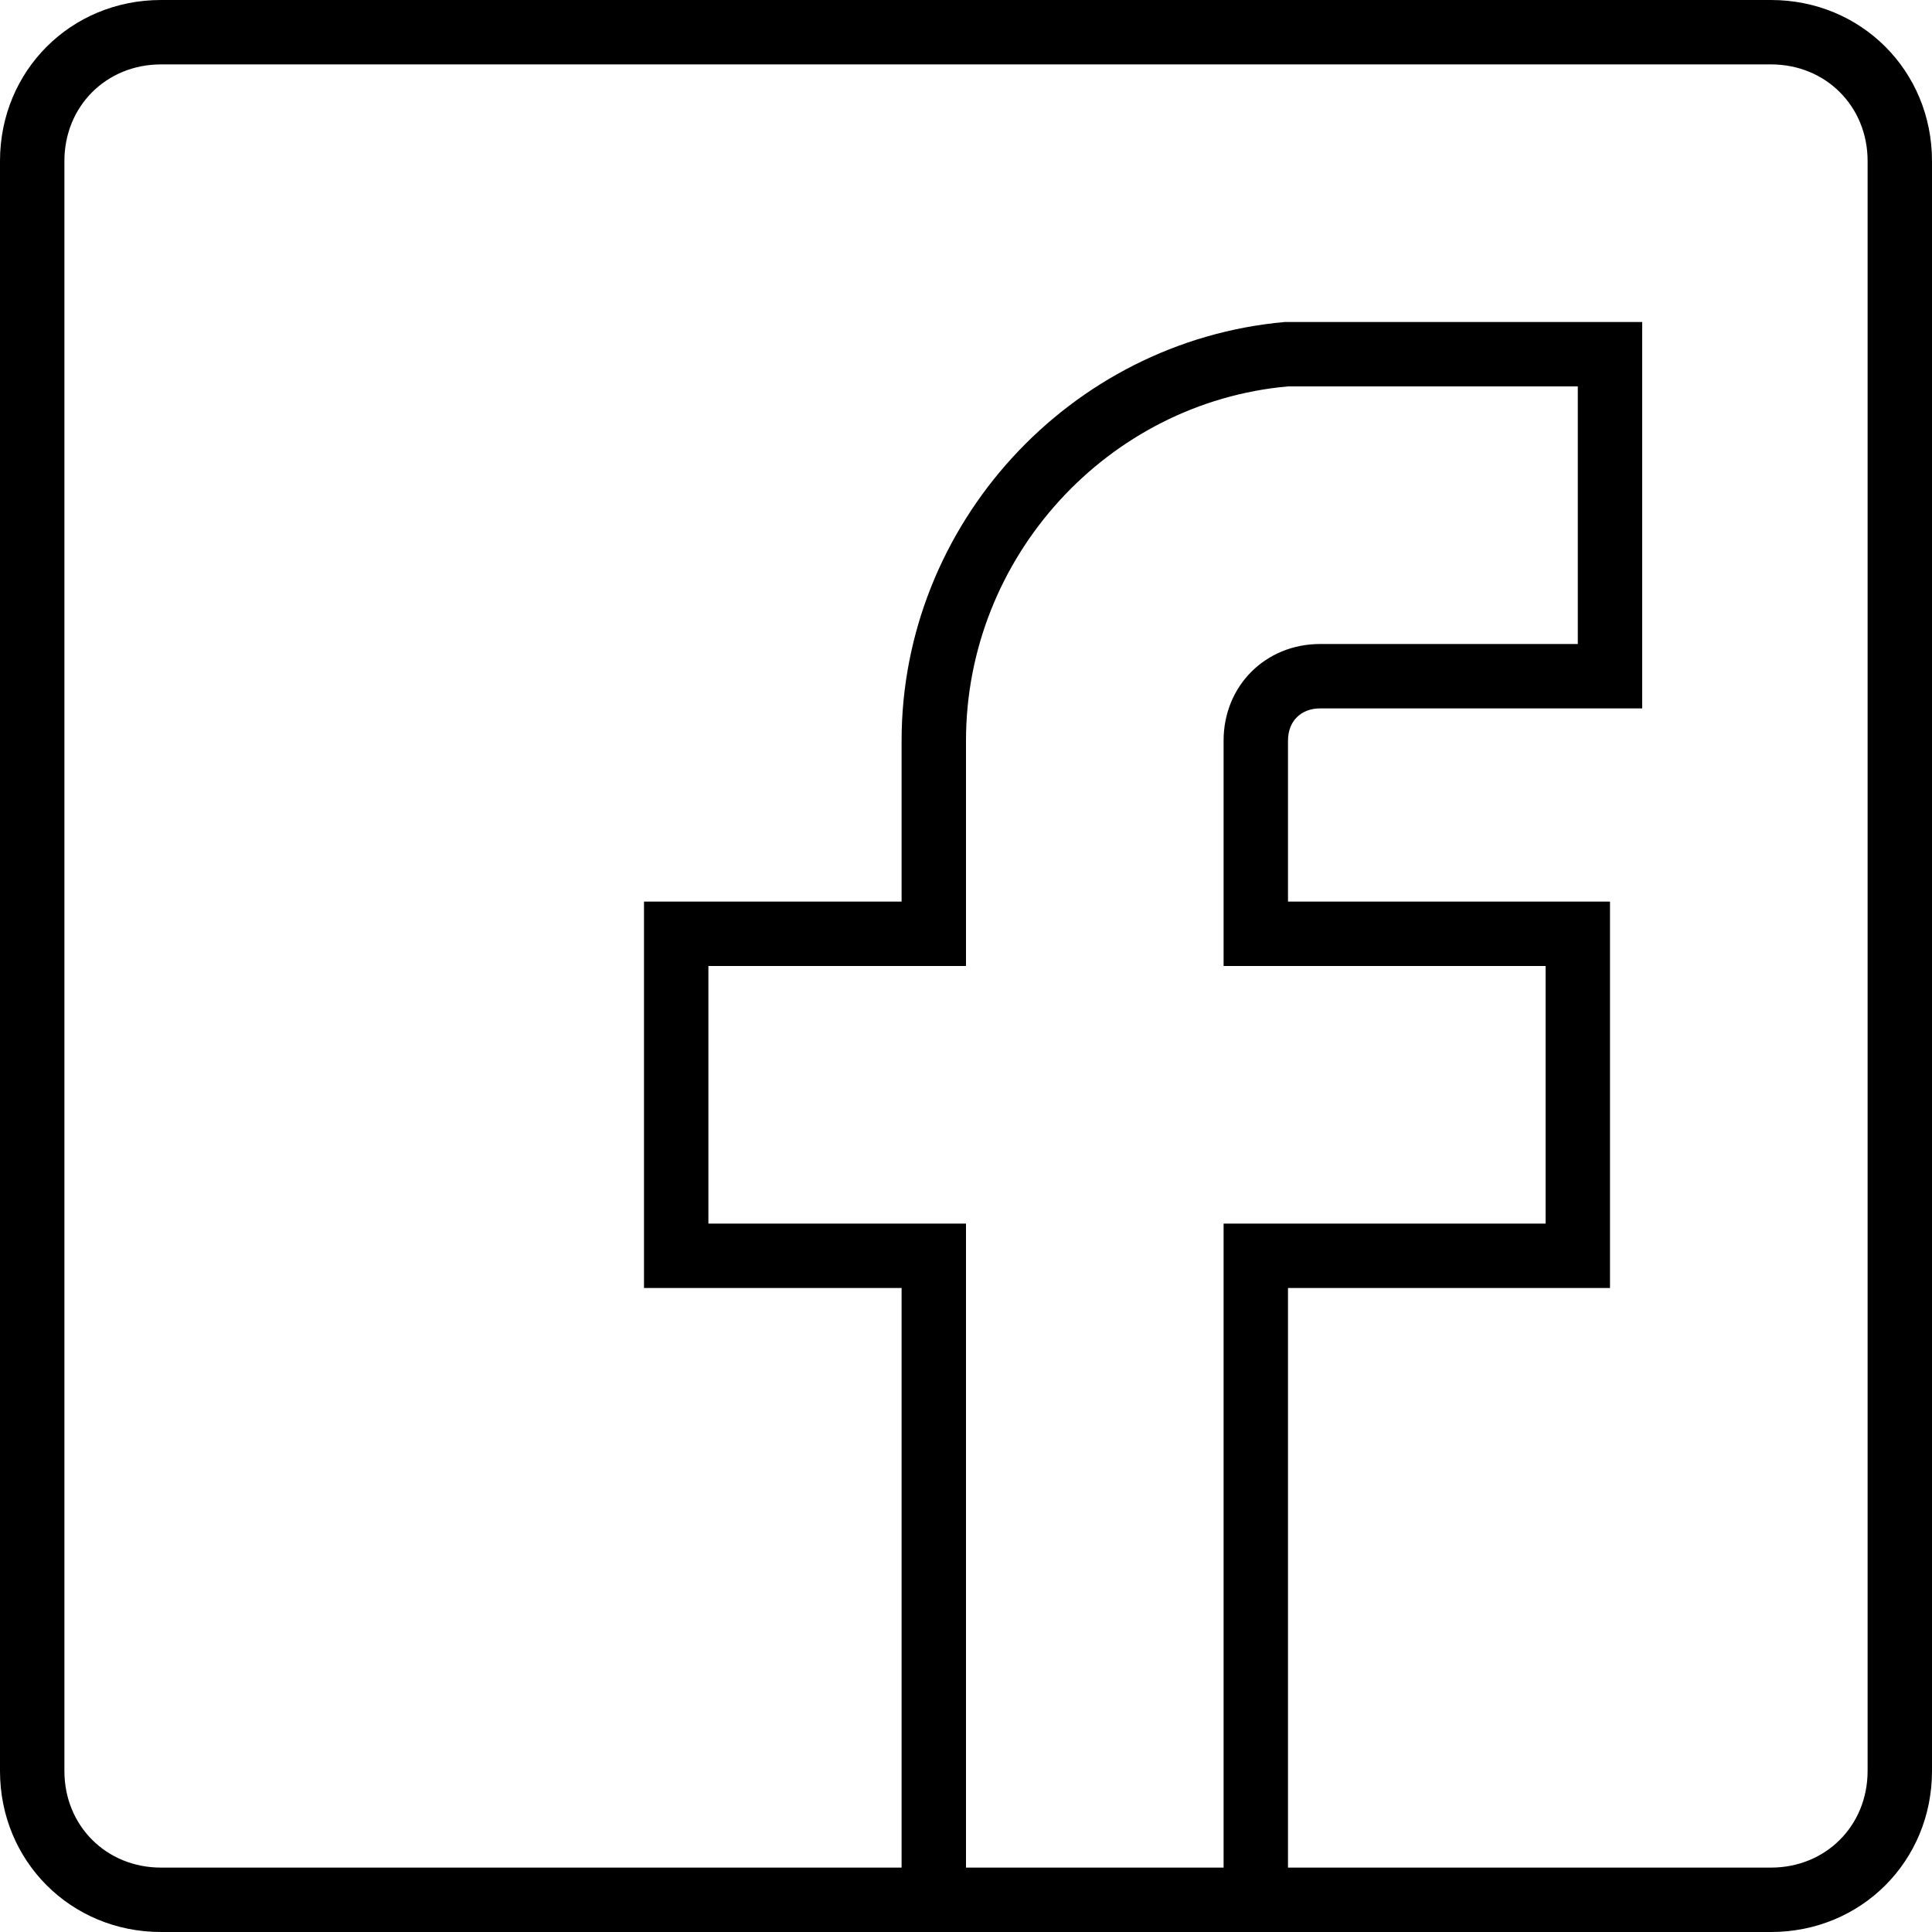
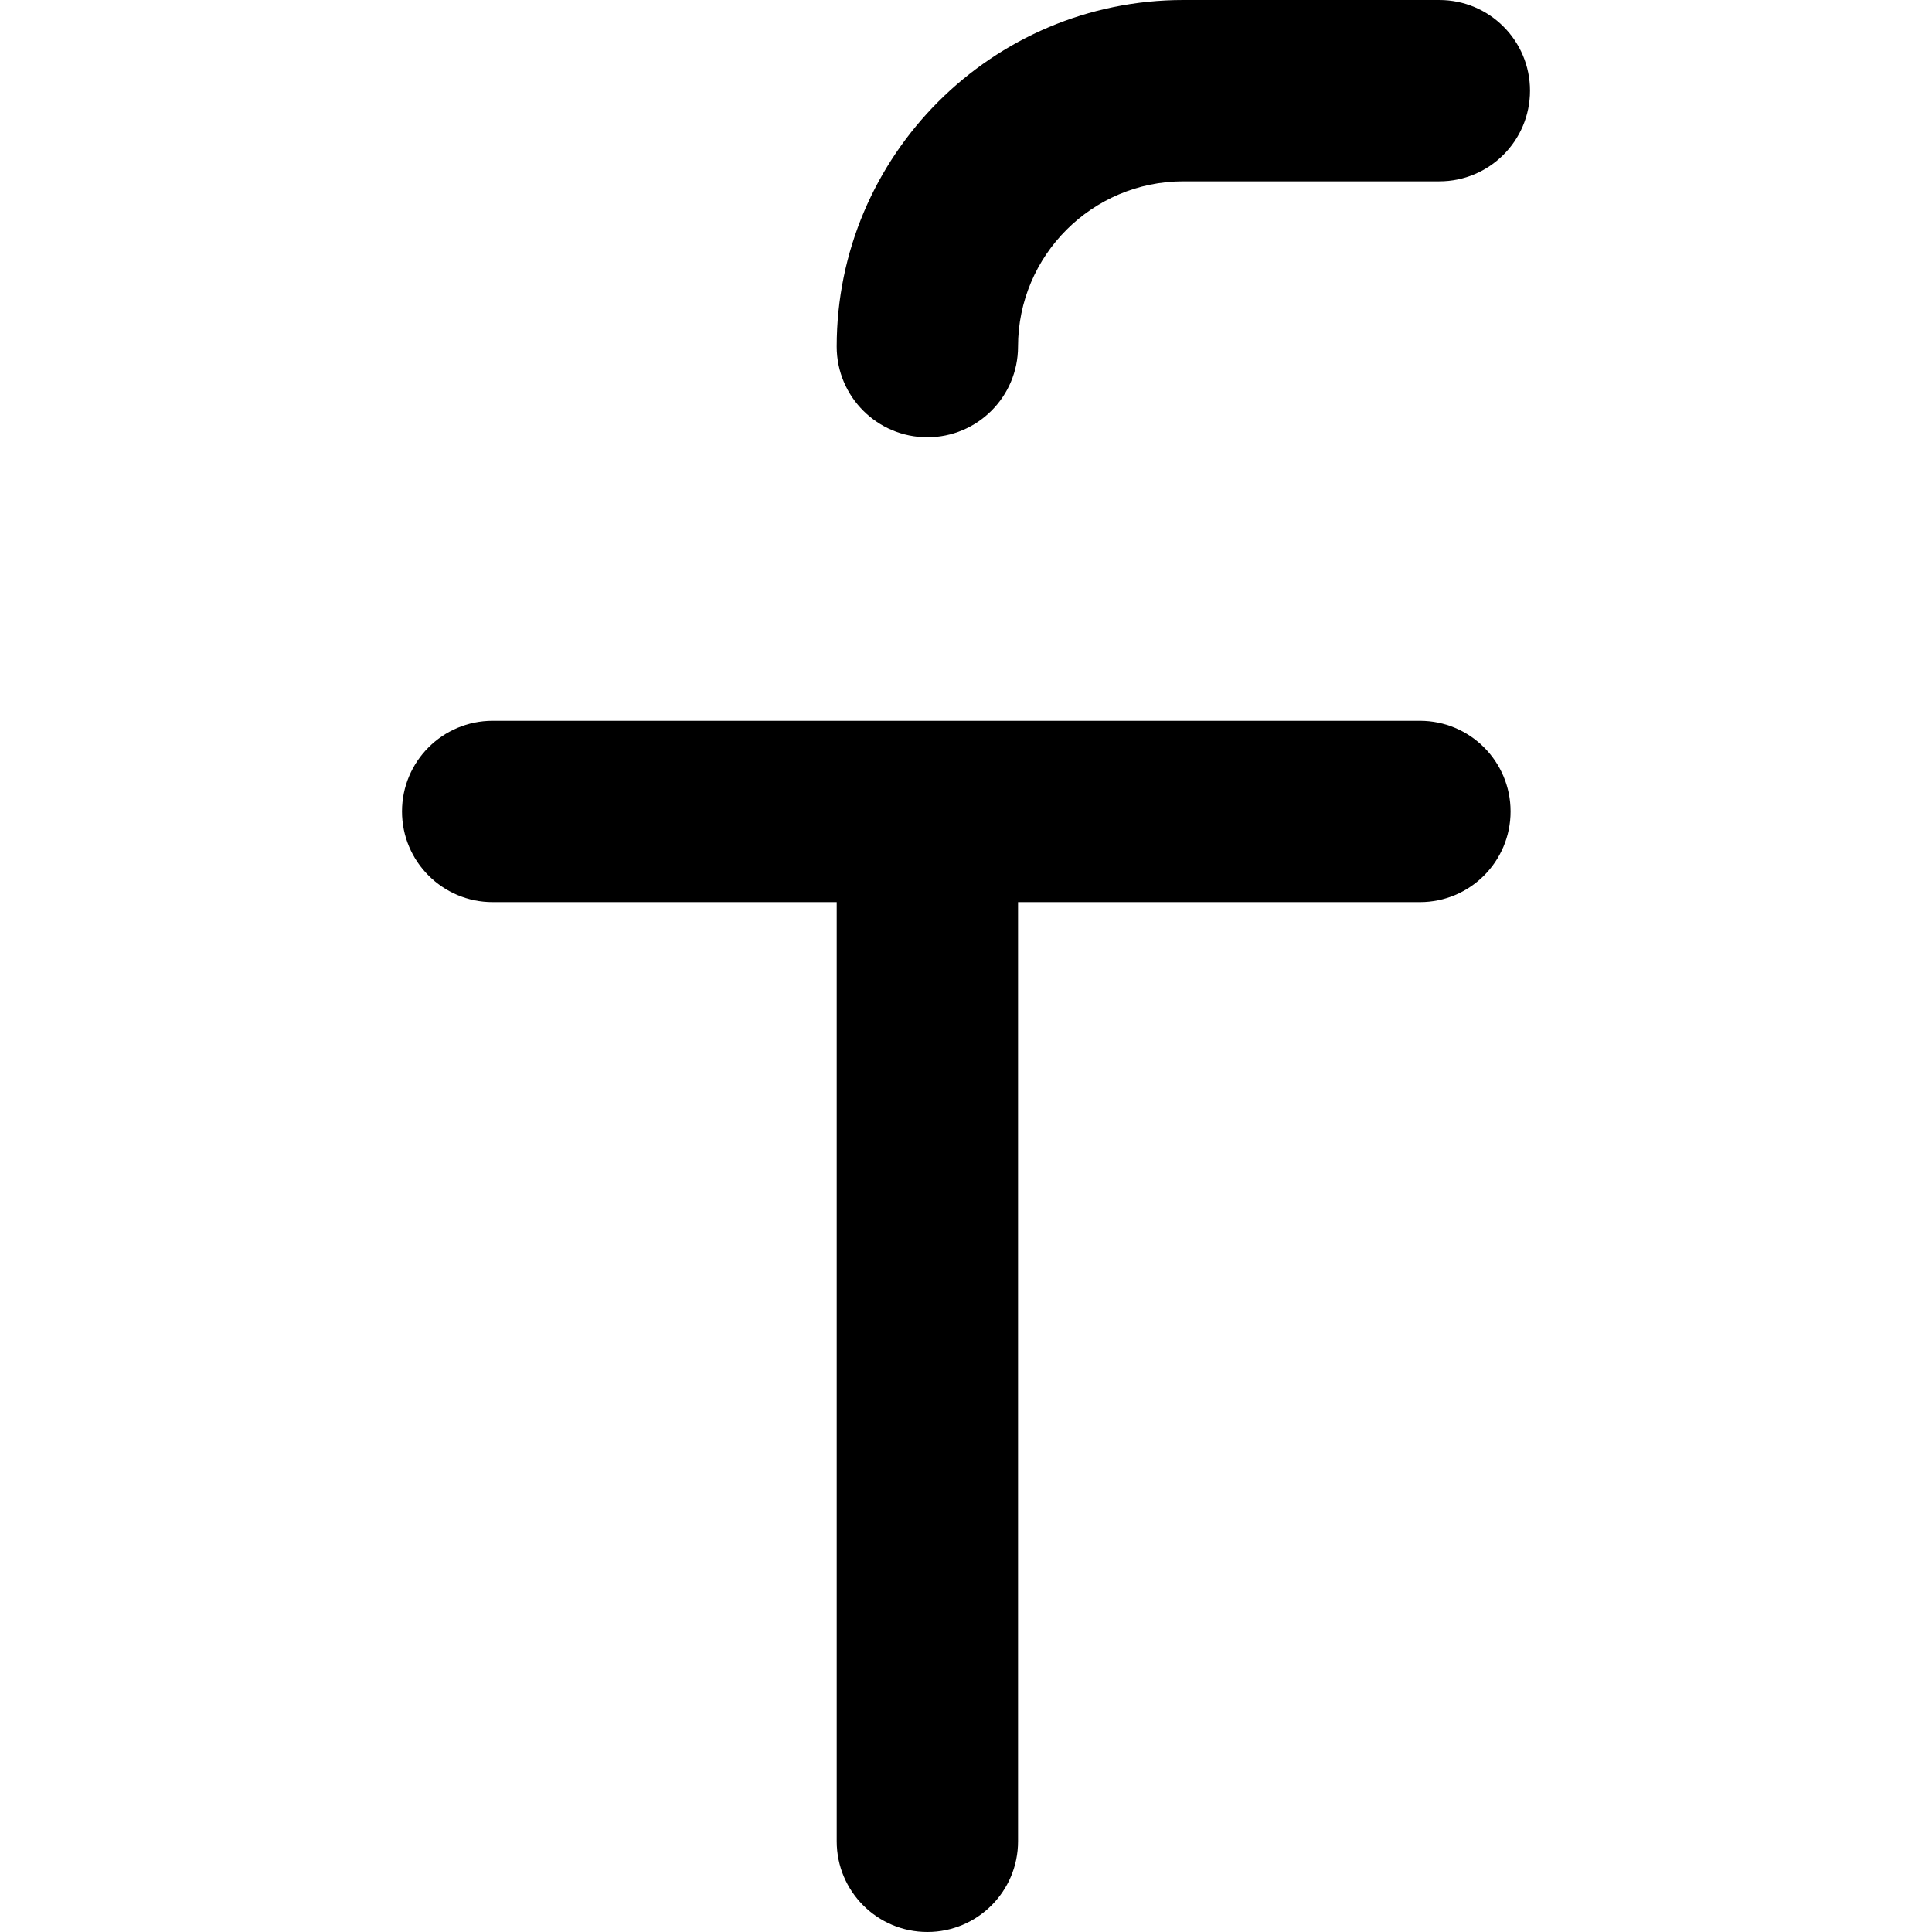
- <svg xmlns="http://www.w3.org/2000/svg" fill="currentColor" height="64px" width="64px" version="1.1" id="Layer_1" viewBox="0 0 512 512" xml:space="preserve">
+ <svg xmlns="http://www.w3.org/2000/svg" fill="currentColor" height="64px" width="64px" version="1.1" id="Capa_1" viewBox="0 0 159.822 159.822" xml:space="preserve">
  <g id="SVGRepo_bgCarrier" stroke-width="0" />
  <g id="SVGRepo_tracerCarrier" stroke-linecap="round" stroke-linejoin="round" />
  <g id="SVGRepo_iconCarrier">
-     <g transform="translate(1 1)">
-       <g>
-         <path d="M468.333-1H41.667C17.773-1-1,17.773-1,41.667v426.667C-1,492.227,17.773,511,41.667,511h196.267h102.4h128 C492.227,511,511,492.227,511,468.333V41.667C511,17.773,492.227-1,468.333-1z M255,493.933V323.267h-68.267V255H255v-59.733 c0-48.64,37.547-89.6,85.333-93.867h76.8v68.267h-68.267c-14.507,0-25.6,11.093-25.6,25.6V255H408.6v68.267h-85.333v170.667H255z M493.933,468.333c0,14.507-11.093,25.6-25.6,25.6h-128v-153.6h85.333v-102.4h-85.333v-42.667c0-5.12,3.413-8.533,8.533-8.533 H434.2v-102.4h-94.72c-57.173,5.12-101.547,53.76-101.547,110.933v42.667h-68.267v102.4h68.267v153.6H41.667 c-14.507,0-25.6-11.093-25.6-25.6V41.667c0-14.507,11.093-25.6,25.6-25.6h426.667c14.507,0,25.6,11.093,25.6,25.6V468.333z" />
-       </g>
+     <g>
+       <path d="M76.715,36.172c4.142,0,7.5-3.358,7.5-7.5C84.215,21.133,90.349,15,97.887,15h21.179c4.142,0,7.5-3.358,7.5-7.5 s-3.358-7.5-7.5-7.5H97.887c-15.81,0-28.672,12.862-28.672,28.672C69.215,32.813,72.573,36.172,76.715,36.172z" />
+       <path d="M117.458,59.627H40.756c-4.142,0-7.5,3.358-7.5,7.5s3.358,7.5,7.5,7.5h28.46v77.695c0,4.142,3.358,7.5,7.5,7.5 c4.142,0,7.5-3.358,7.5-7.5V74.627h33.243c4.142,0,7.5-3.358,7.5-7.5S121.6,59.627,117.458,59.627z" />
    </g>
  </g>
</svg>
